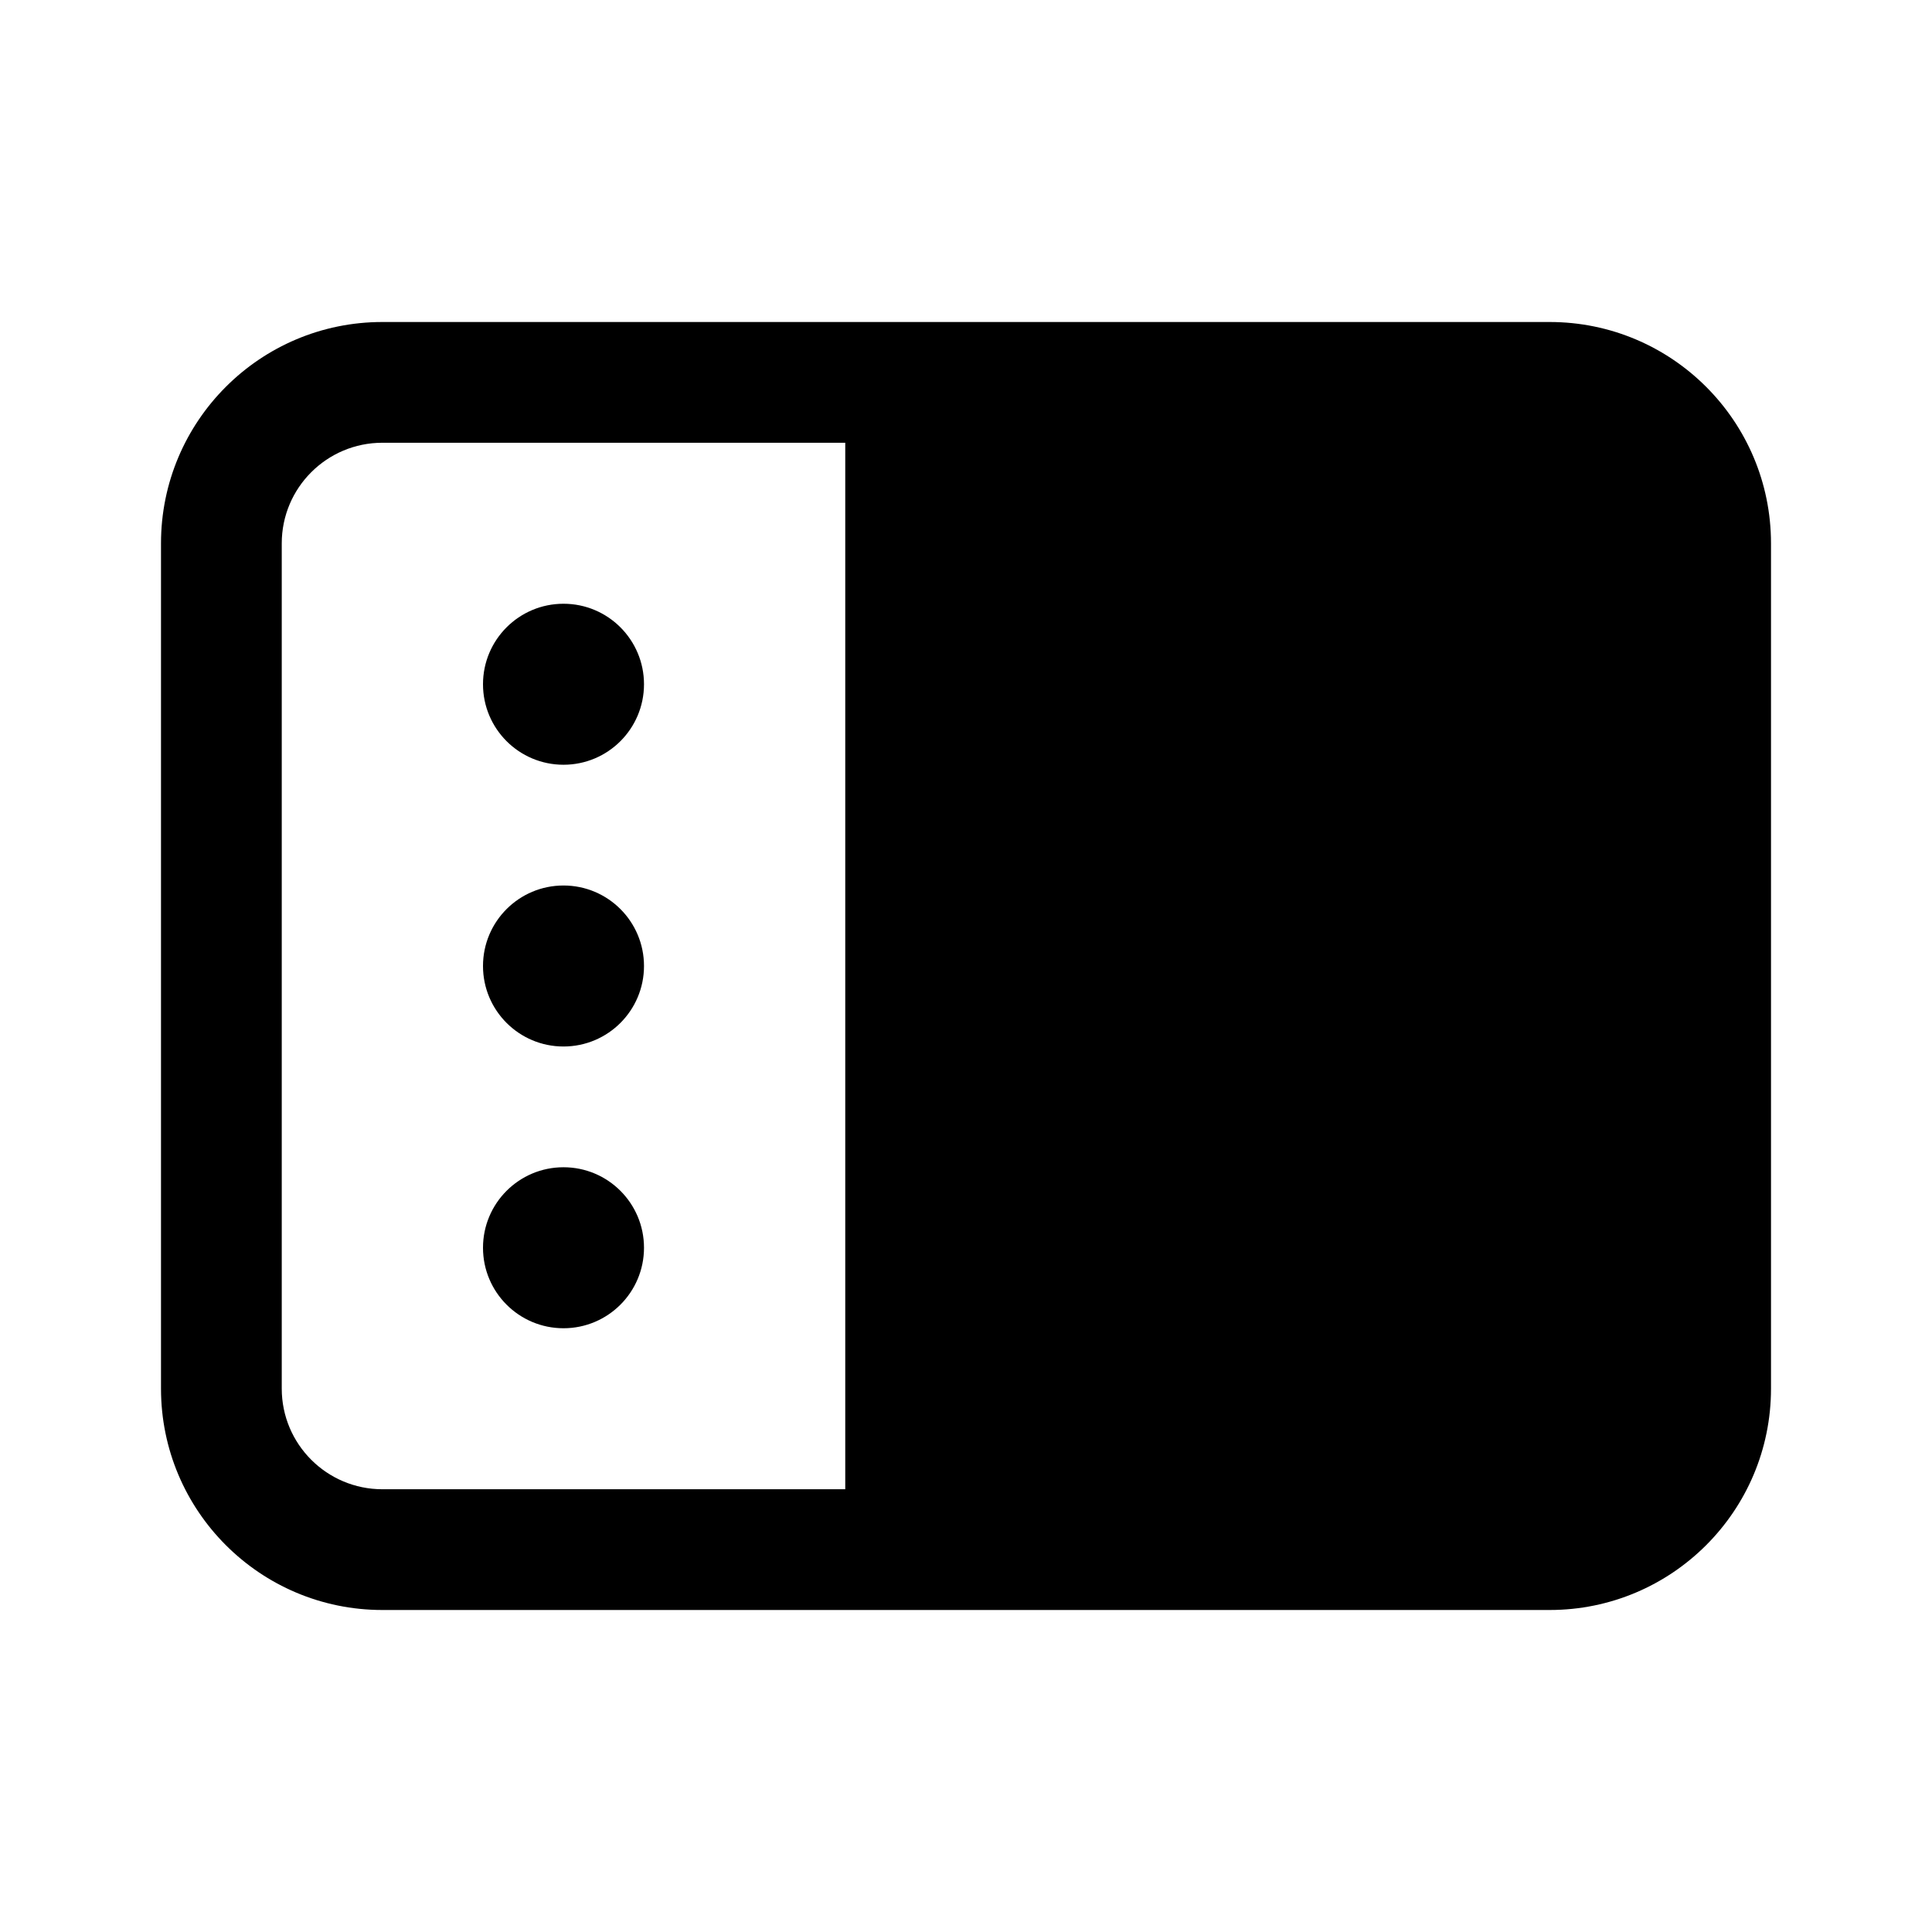
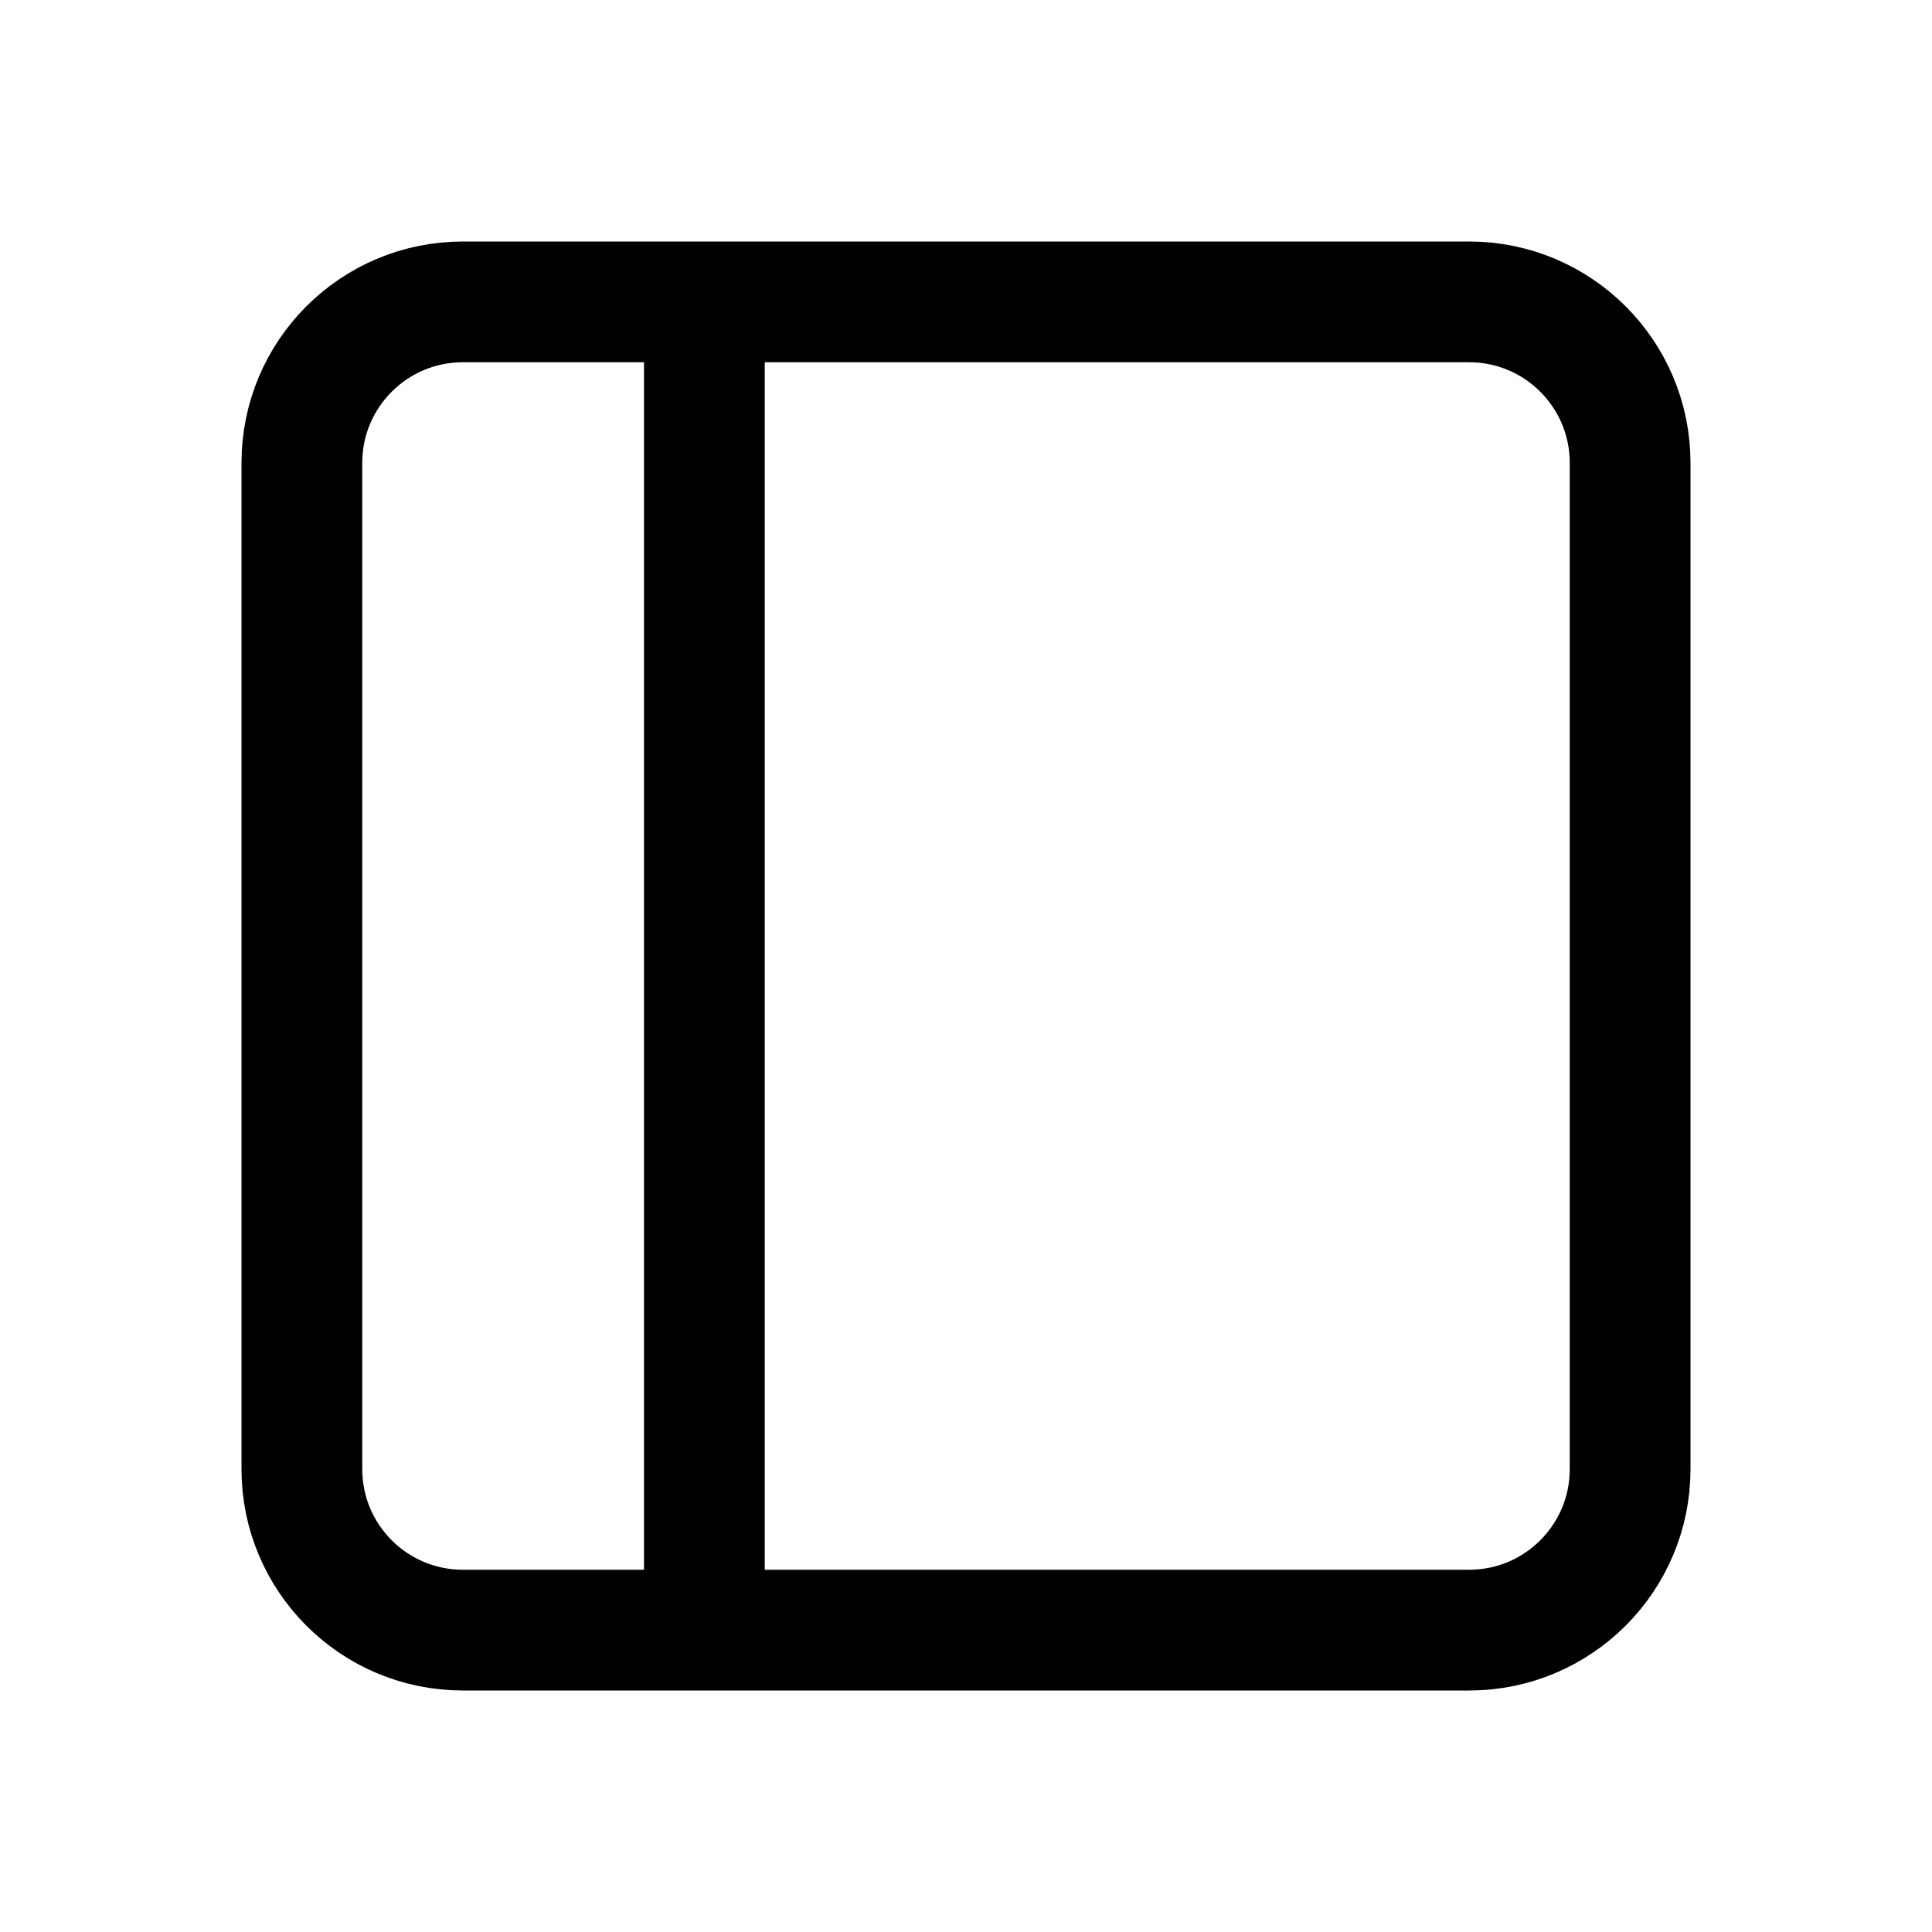
<svg xmlns="http://www.w3.org/2000/svg" width="24" height="24" fill="none" viewBox="0 0 24 24">
-   <path fill="currentColor" fill-rule="evenodd" d="M4.75 4A2.75 2.75 0 0 0 2 6.75v10.5A2.75 2.75 0 0 0 4.75 20h14.5A2.75 2.75 0 0 0 22 17.25V6.75A2.75 2.75 0 0 0 19.25 4H4.75ZM3.5 6.75c0-.69.56-1.25 1.25-1.25h5.75v13H4.75c-.69 0-1.25-.56-1.25-1.25V6.75Z" clip-rule="evenodd" />
-   <path fill="currentColor" fill-rule="evenodd" d="M7 9.5a1 1 0 1 1 0-2 1 1 0 0 1 0 2ZM7 13a1 1 0 1 1 0-2 1 1 0 0 1 0 2Zm0 3.5a1 1 0 1 1 0-2 1 1 0 0 1 0 2Z" clip-rule="evenodd" />
+   <path stroke="currentColor" stroke-linecap="round" stroke-linejoin="round" stroke-width="1.5" d="M3.75 5.75a2 2 0 0 1 2-2h12.5a2 2 0 0 1 2 2v12.5a2 2 0 0 1-2 2H5.75a2 2 0 0 1-2-2V5.75Zm5-1.75v16" />
</svg>
